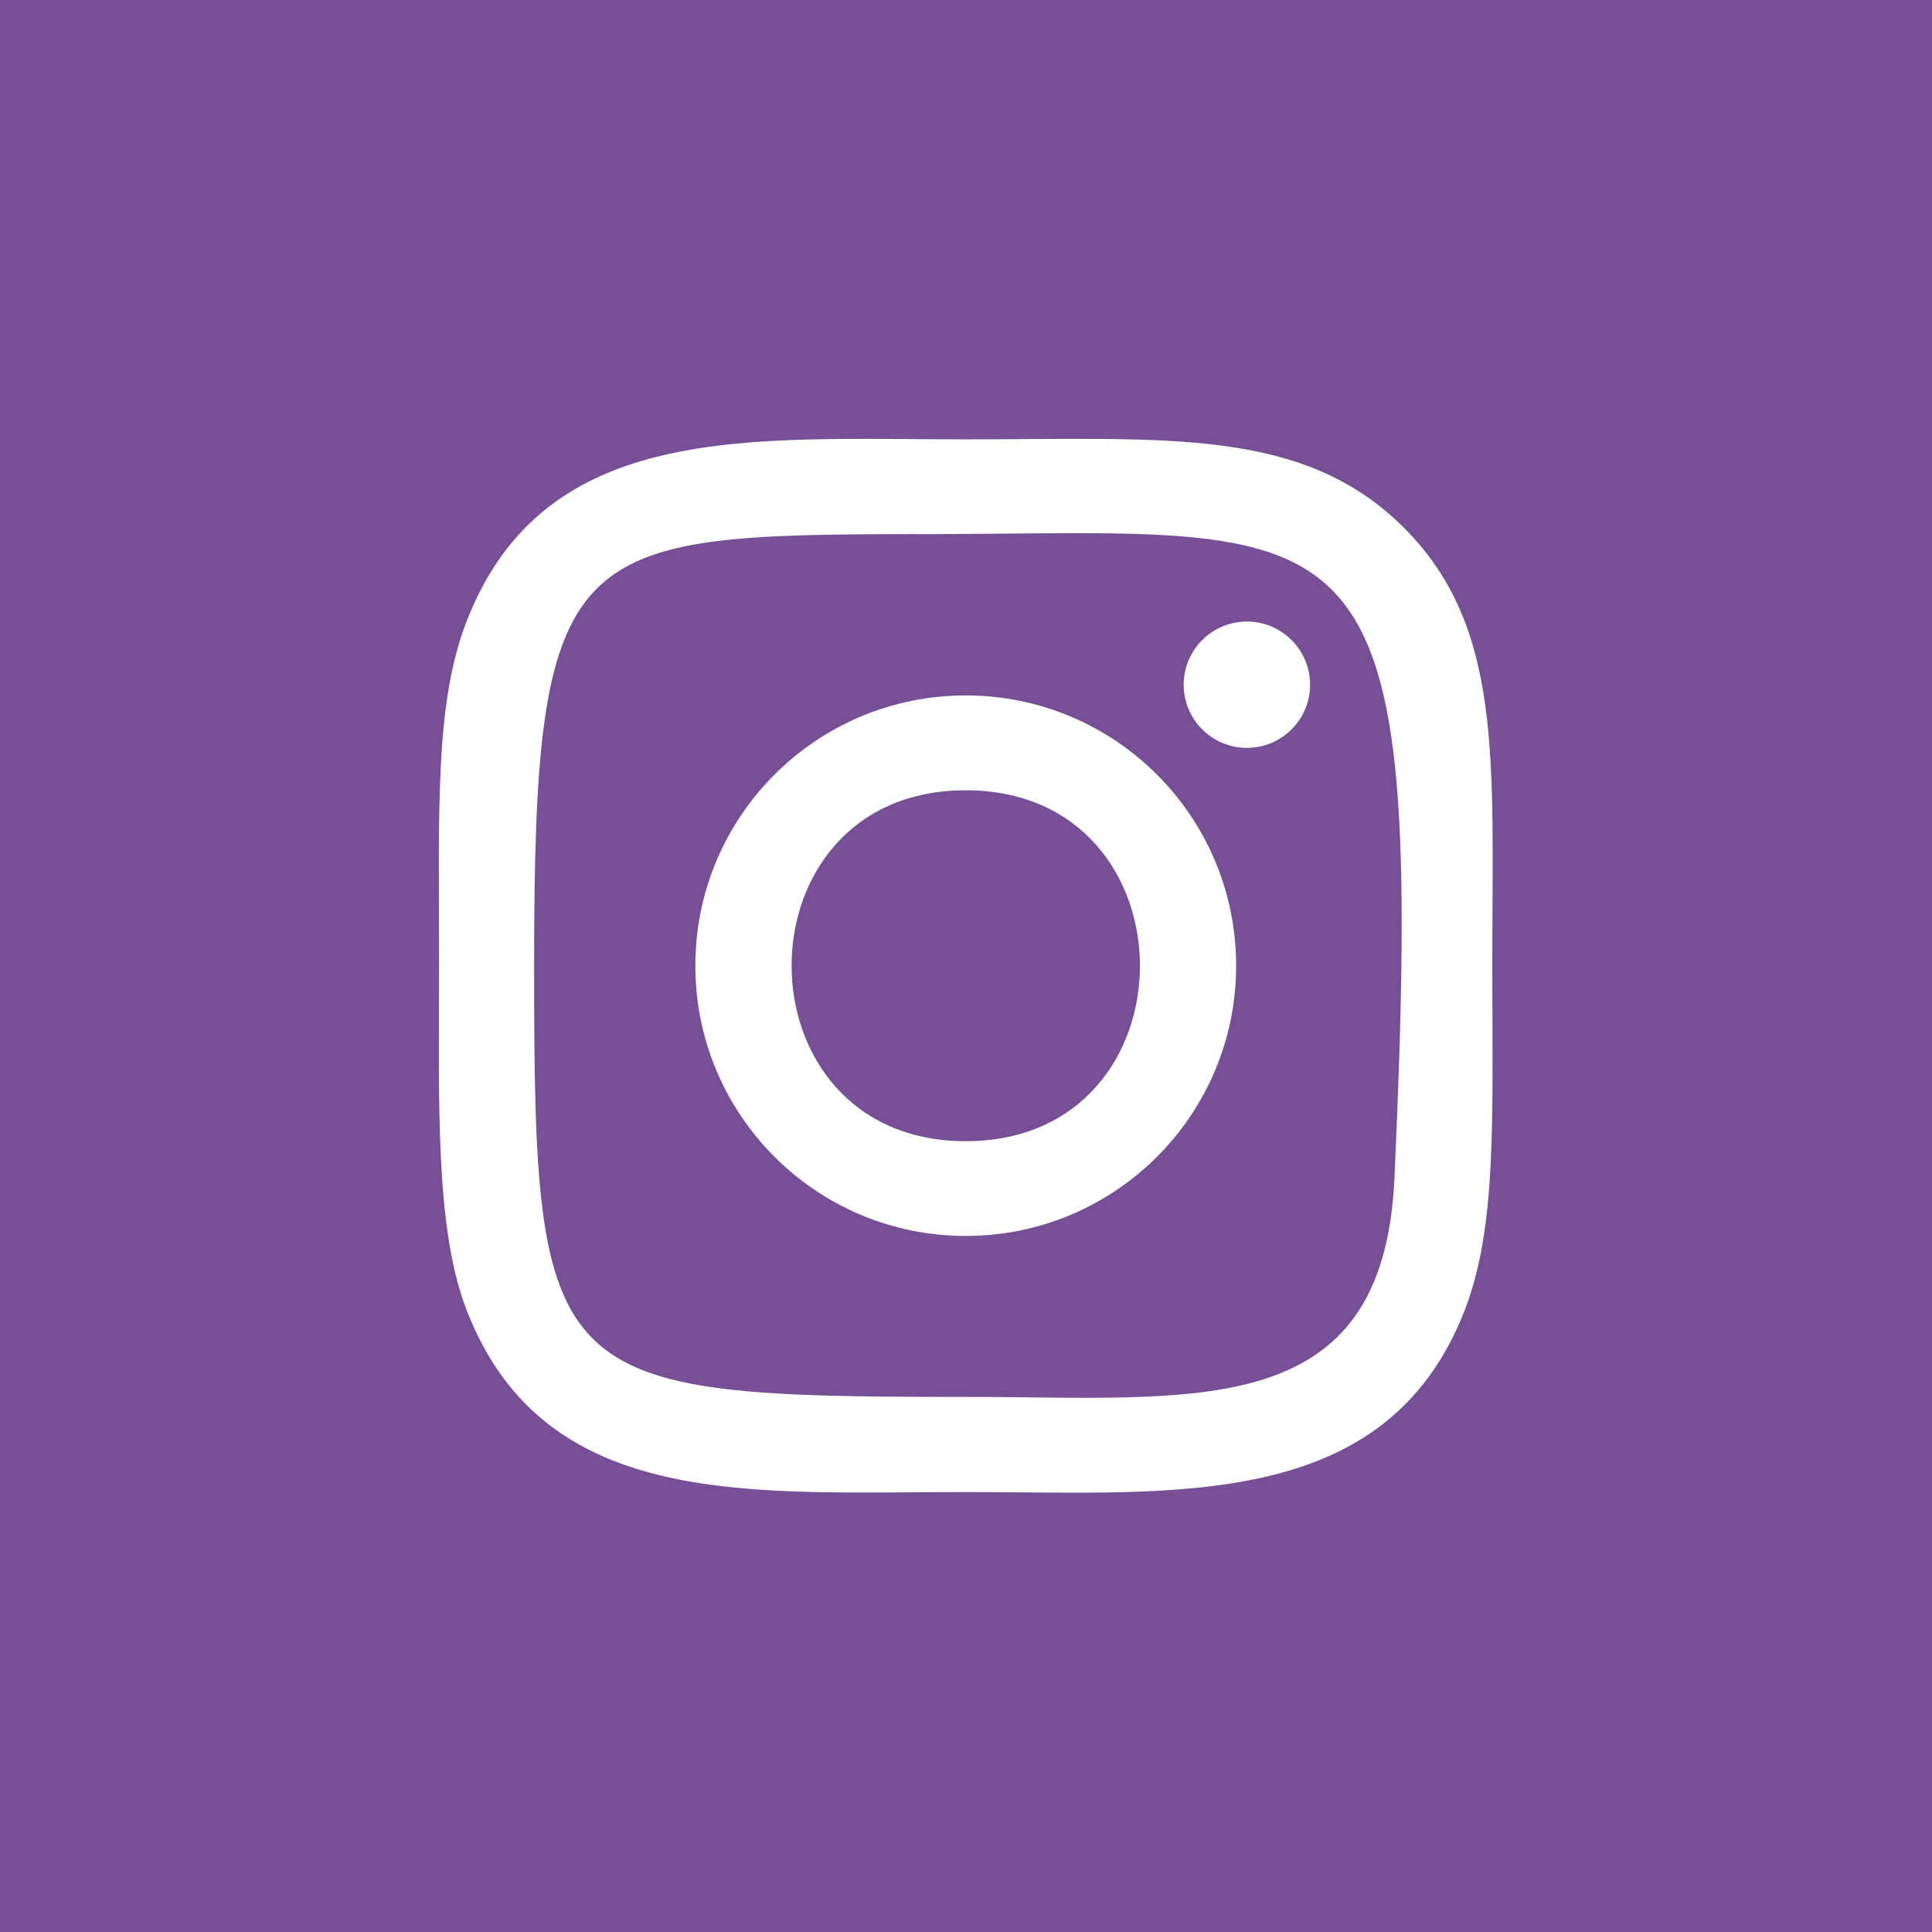
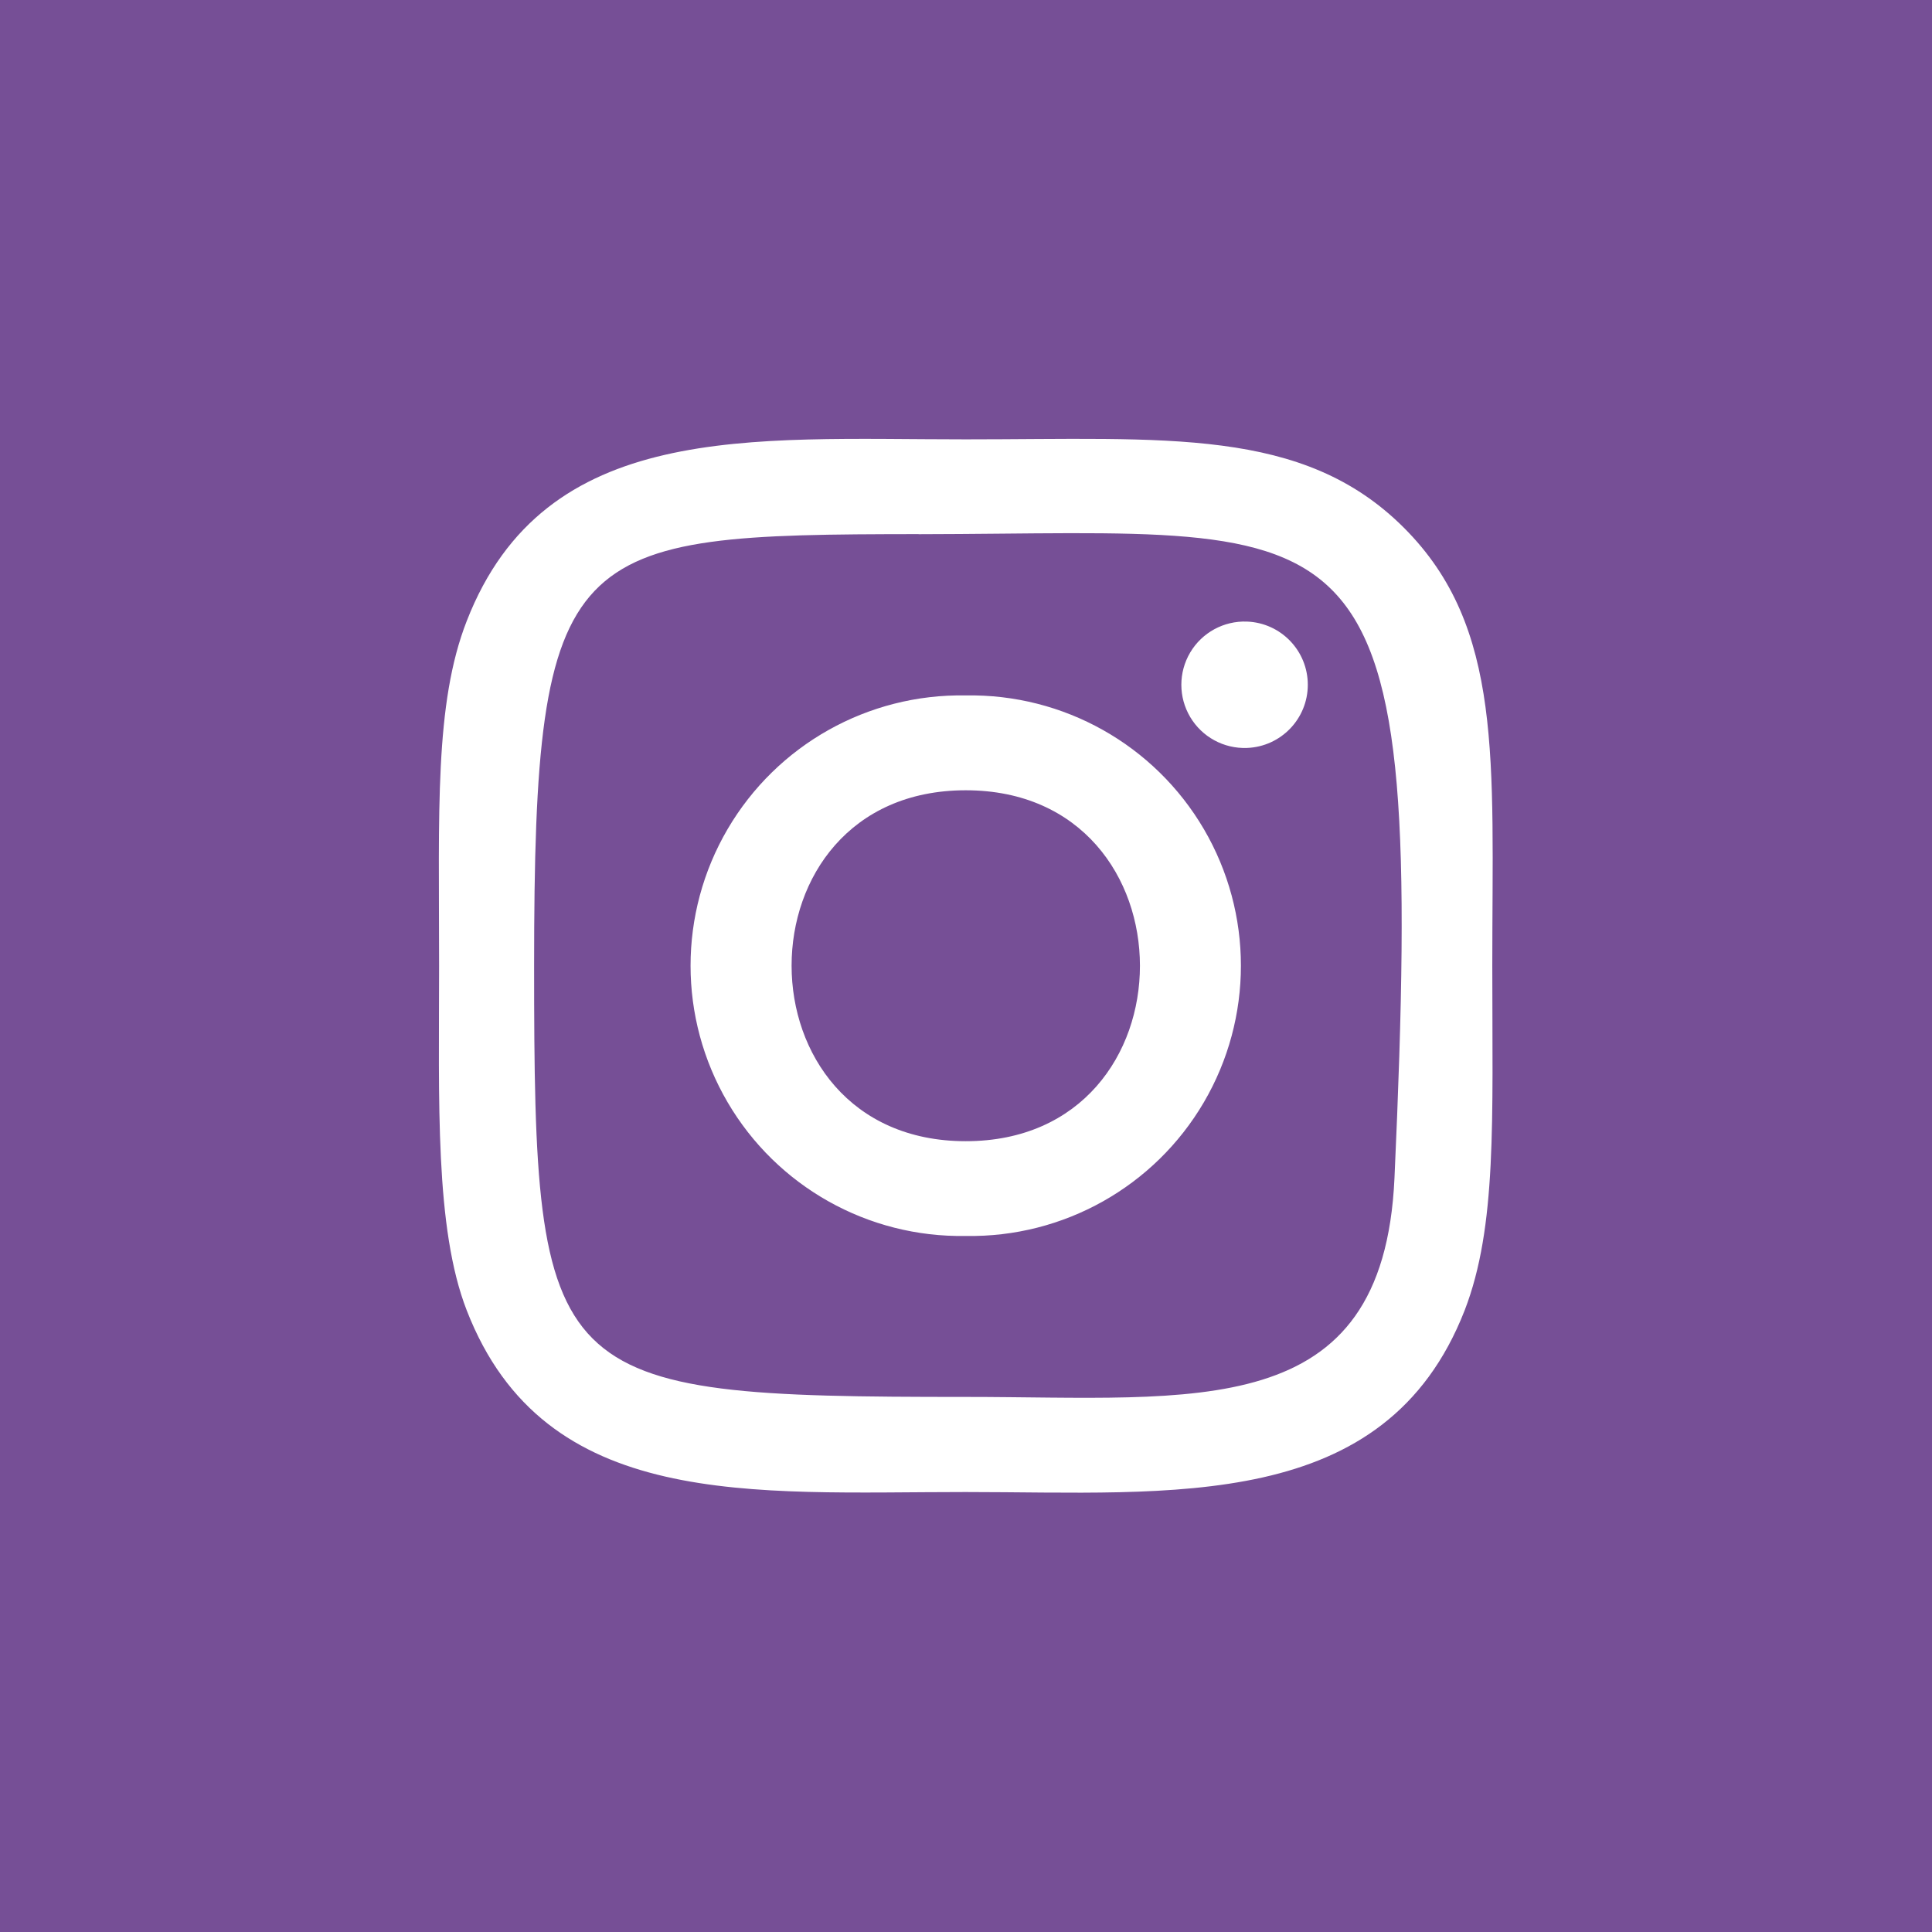
- <svg xmlns="http://www.w3.org/2000/svg" width="22" height="22" viewBox="0 0 22 22" fill="none">
-   <rect width="22" height="22" fill="#764F96" />
-   <path d="M10.997 5.003C8.54 5.003 6.206 4.785 5.315 7.071C4.946 8.015 5 9.241 5 10.997C5 12.537 4.95 13.985 5.315 14.922C6.204 17.209 8.557 16.99 10.996 16.99C13.349 16.99 15.776 17.235 16.678 14.922C17.047 13.969 16.993 12.761 16.993 10.997C16.993 8.655 17.122 7.144 15.986 6.009C14.835 4.859 13.279 5.003 10.995 5.003H10.997ZM10.46 6.083C15.586 6.075 16.239 5.506 15.879 13.417C15.751 16.215 13.619 15.907 10.998 15.907C6.219 15.907 6.082 15.771 6.082 10.994C6.082 6.162 6.461 6.086 10.46 6.082V6.083ZM14.199 7.078C13.801 7.078 13.479 7.4 13.479 7.797C13.479 8.194 13.801 8.516 14.199 8.516C14.596 8.516 14.918 8.194 14.918 7.797C14.918 7.4 14.596 7.078 14.199 7.078ZM10.997 7.919C9.296 7.919 7.918 9.297 7.918 10.997C7.918 12.696 9.296 14.074 10.997 14.074C12.698 14.074 14.076 12.696 14.076 10.997C14.076 9.297 12.698 7.919 10.997 7.919ZM10.997 8.999C13.64 8.999 13.644 12.995 10.997 12.995C8.355 12.995 8.351 8.999 10.997 8.999Z" fill="white" />
+ <svg xmlns="http://www.w3.org/2000/svg" width="22" height="22" fill="none">
+   <path fill="#764F96" d="M0 0h22v22H0z" />
+   <path d="M10.997 5.003c-2.457 0-4.791-.218-5.682 2.068C4.946 8.015 5 9.24 5 10.997c0 1.54-.05 2.988.315 3.925.889 2.287 3.242 2.068 5.68 2.068 2.354 0 4.78.245 5.683-2.068.369-.954.315-2.161.315-3.925 0-2.342.129-3.853-1.007-4.988-1.151-1.15-2.707-1.006-4.992-1.006h.003zm-.537 1.08c5.126-.008 5.779-.577 5.419 7.334-.128 2.798-2.26 2.49-4.881 2.49-4.779 0-4.916-.136-4.916-4.913 0-4.832.38-4.908 4.378-4.912v.001zm3.739.995a.72.72 0 100 1.439.72.72 0 000-1.439zm-3.202.841a3.078 3.078 0 100 6.155 3.078 3.078 0 100-6.155zm0 1.08c2.643 0 2.647 3.996 0 3.996-2.642 0-2.646-3.996 0-3.996z" fill="#fff" />
</svg>
